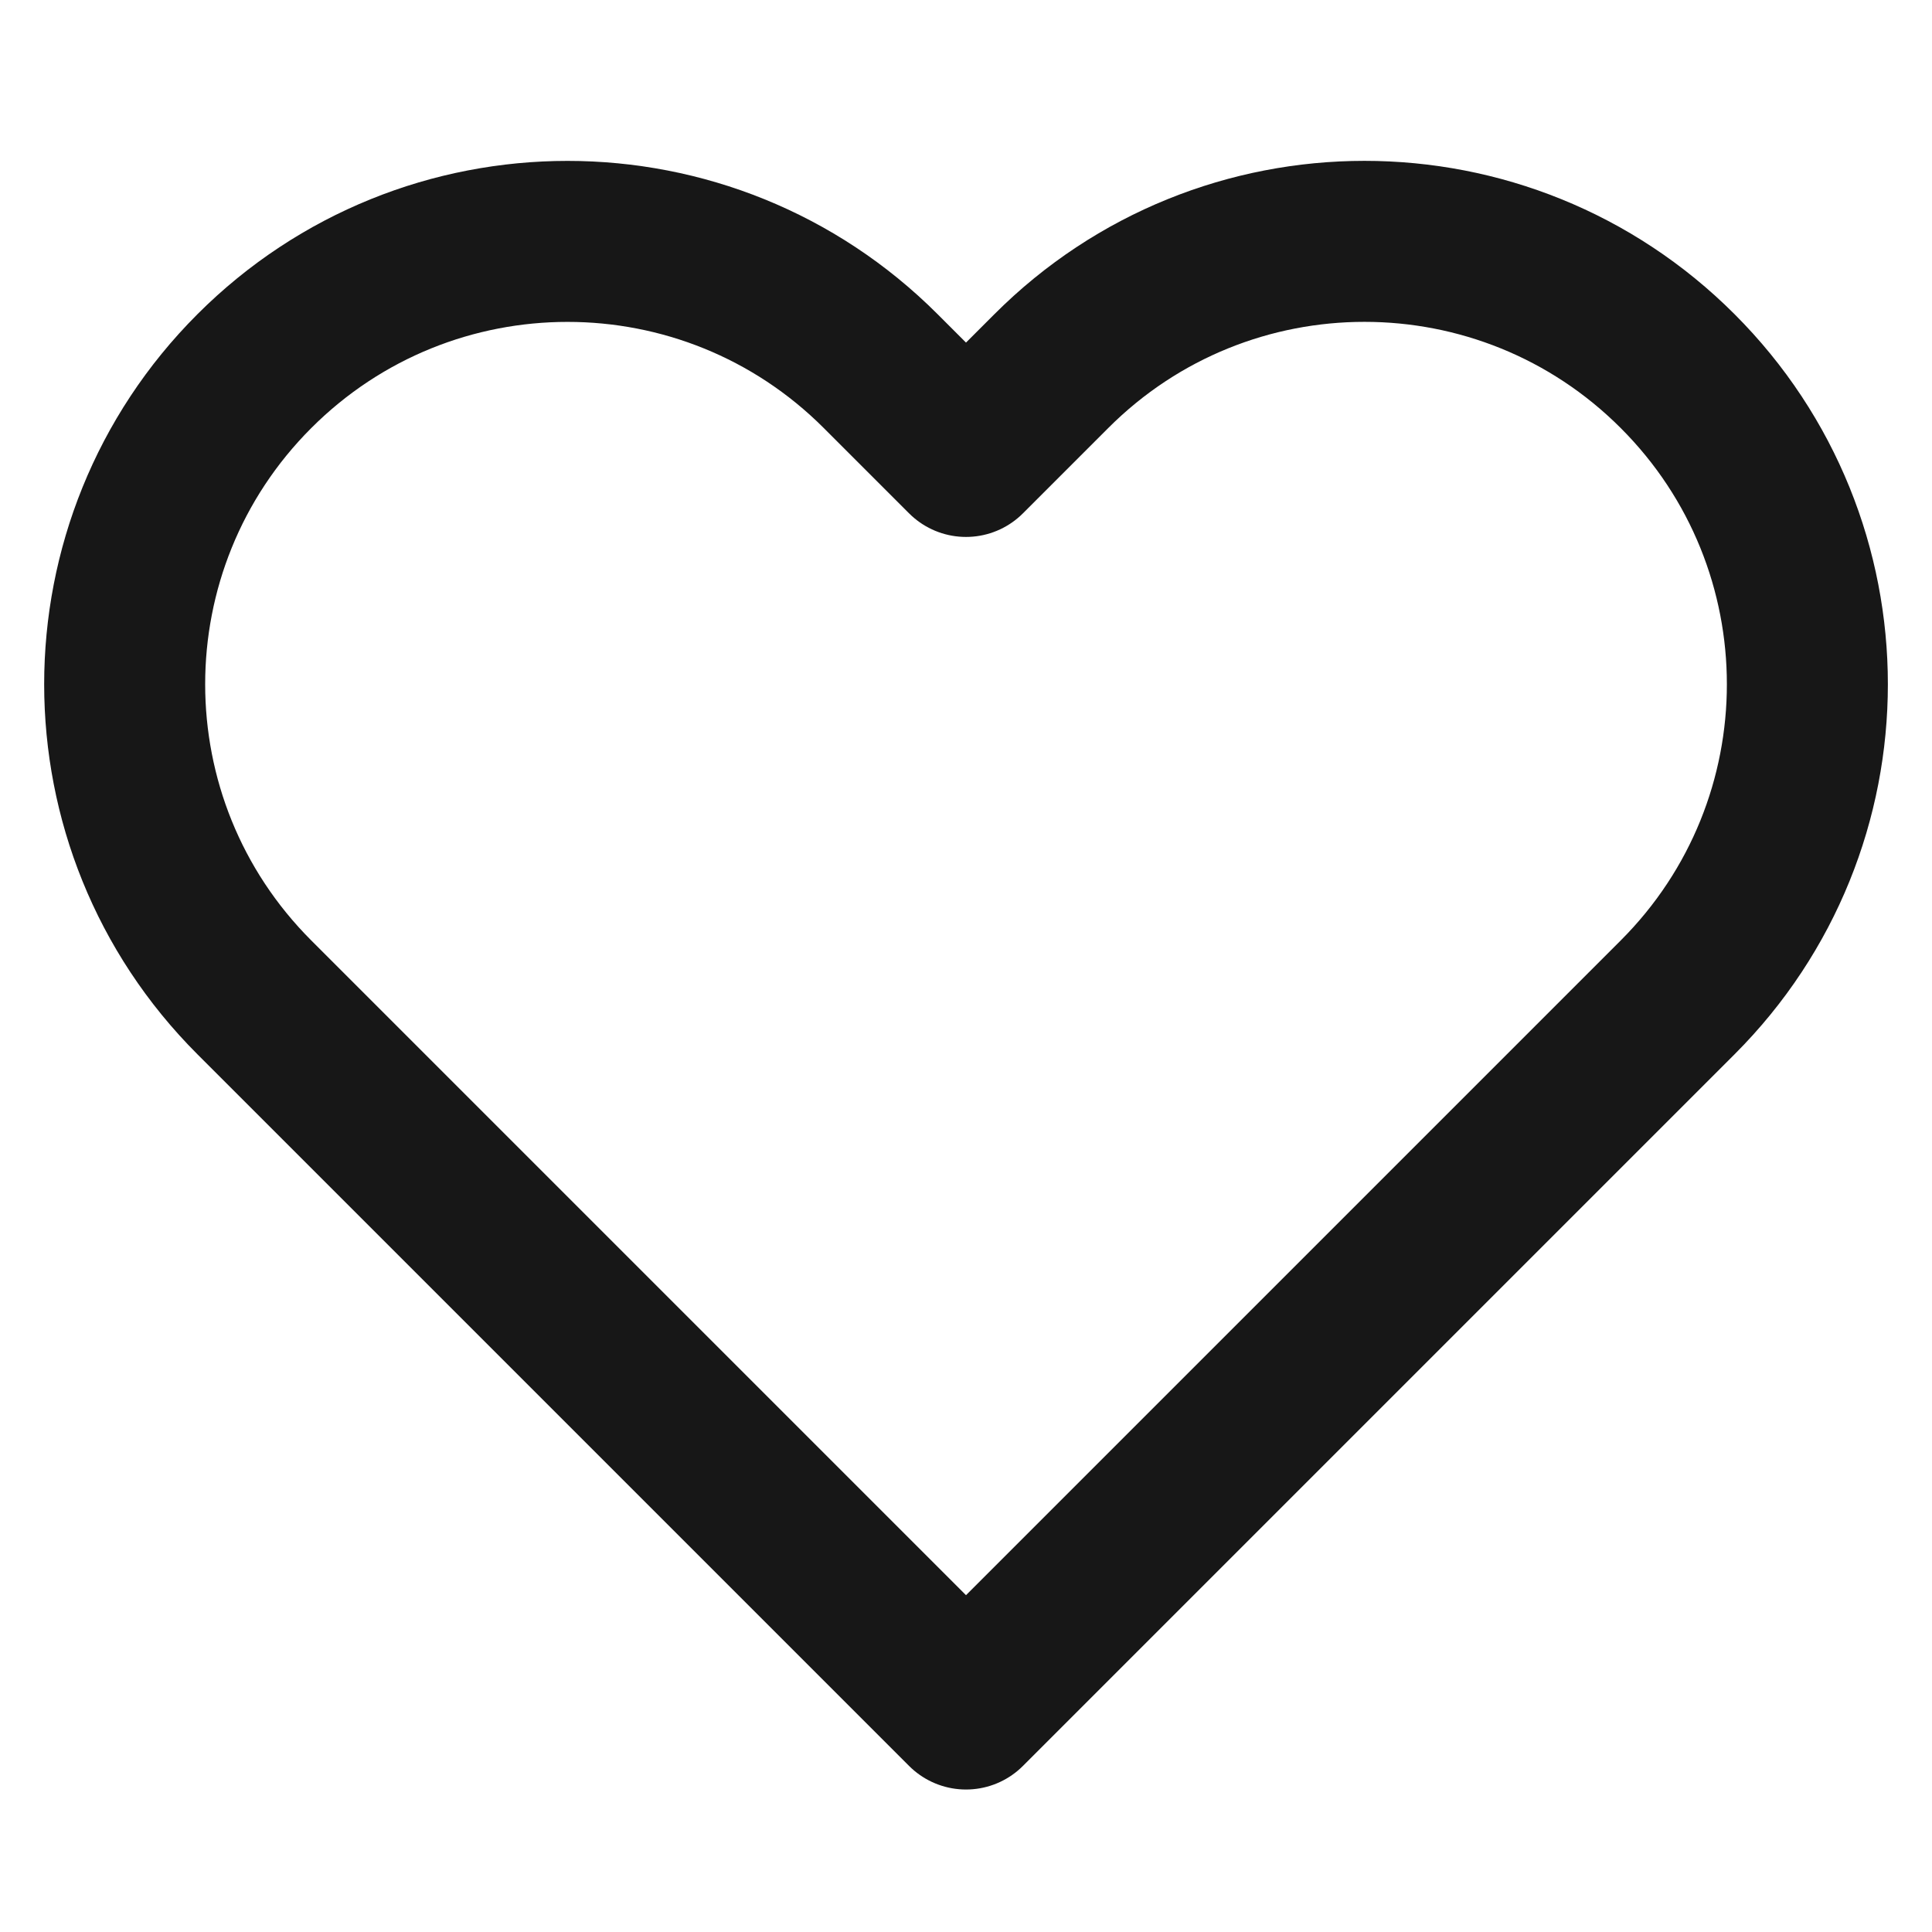
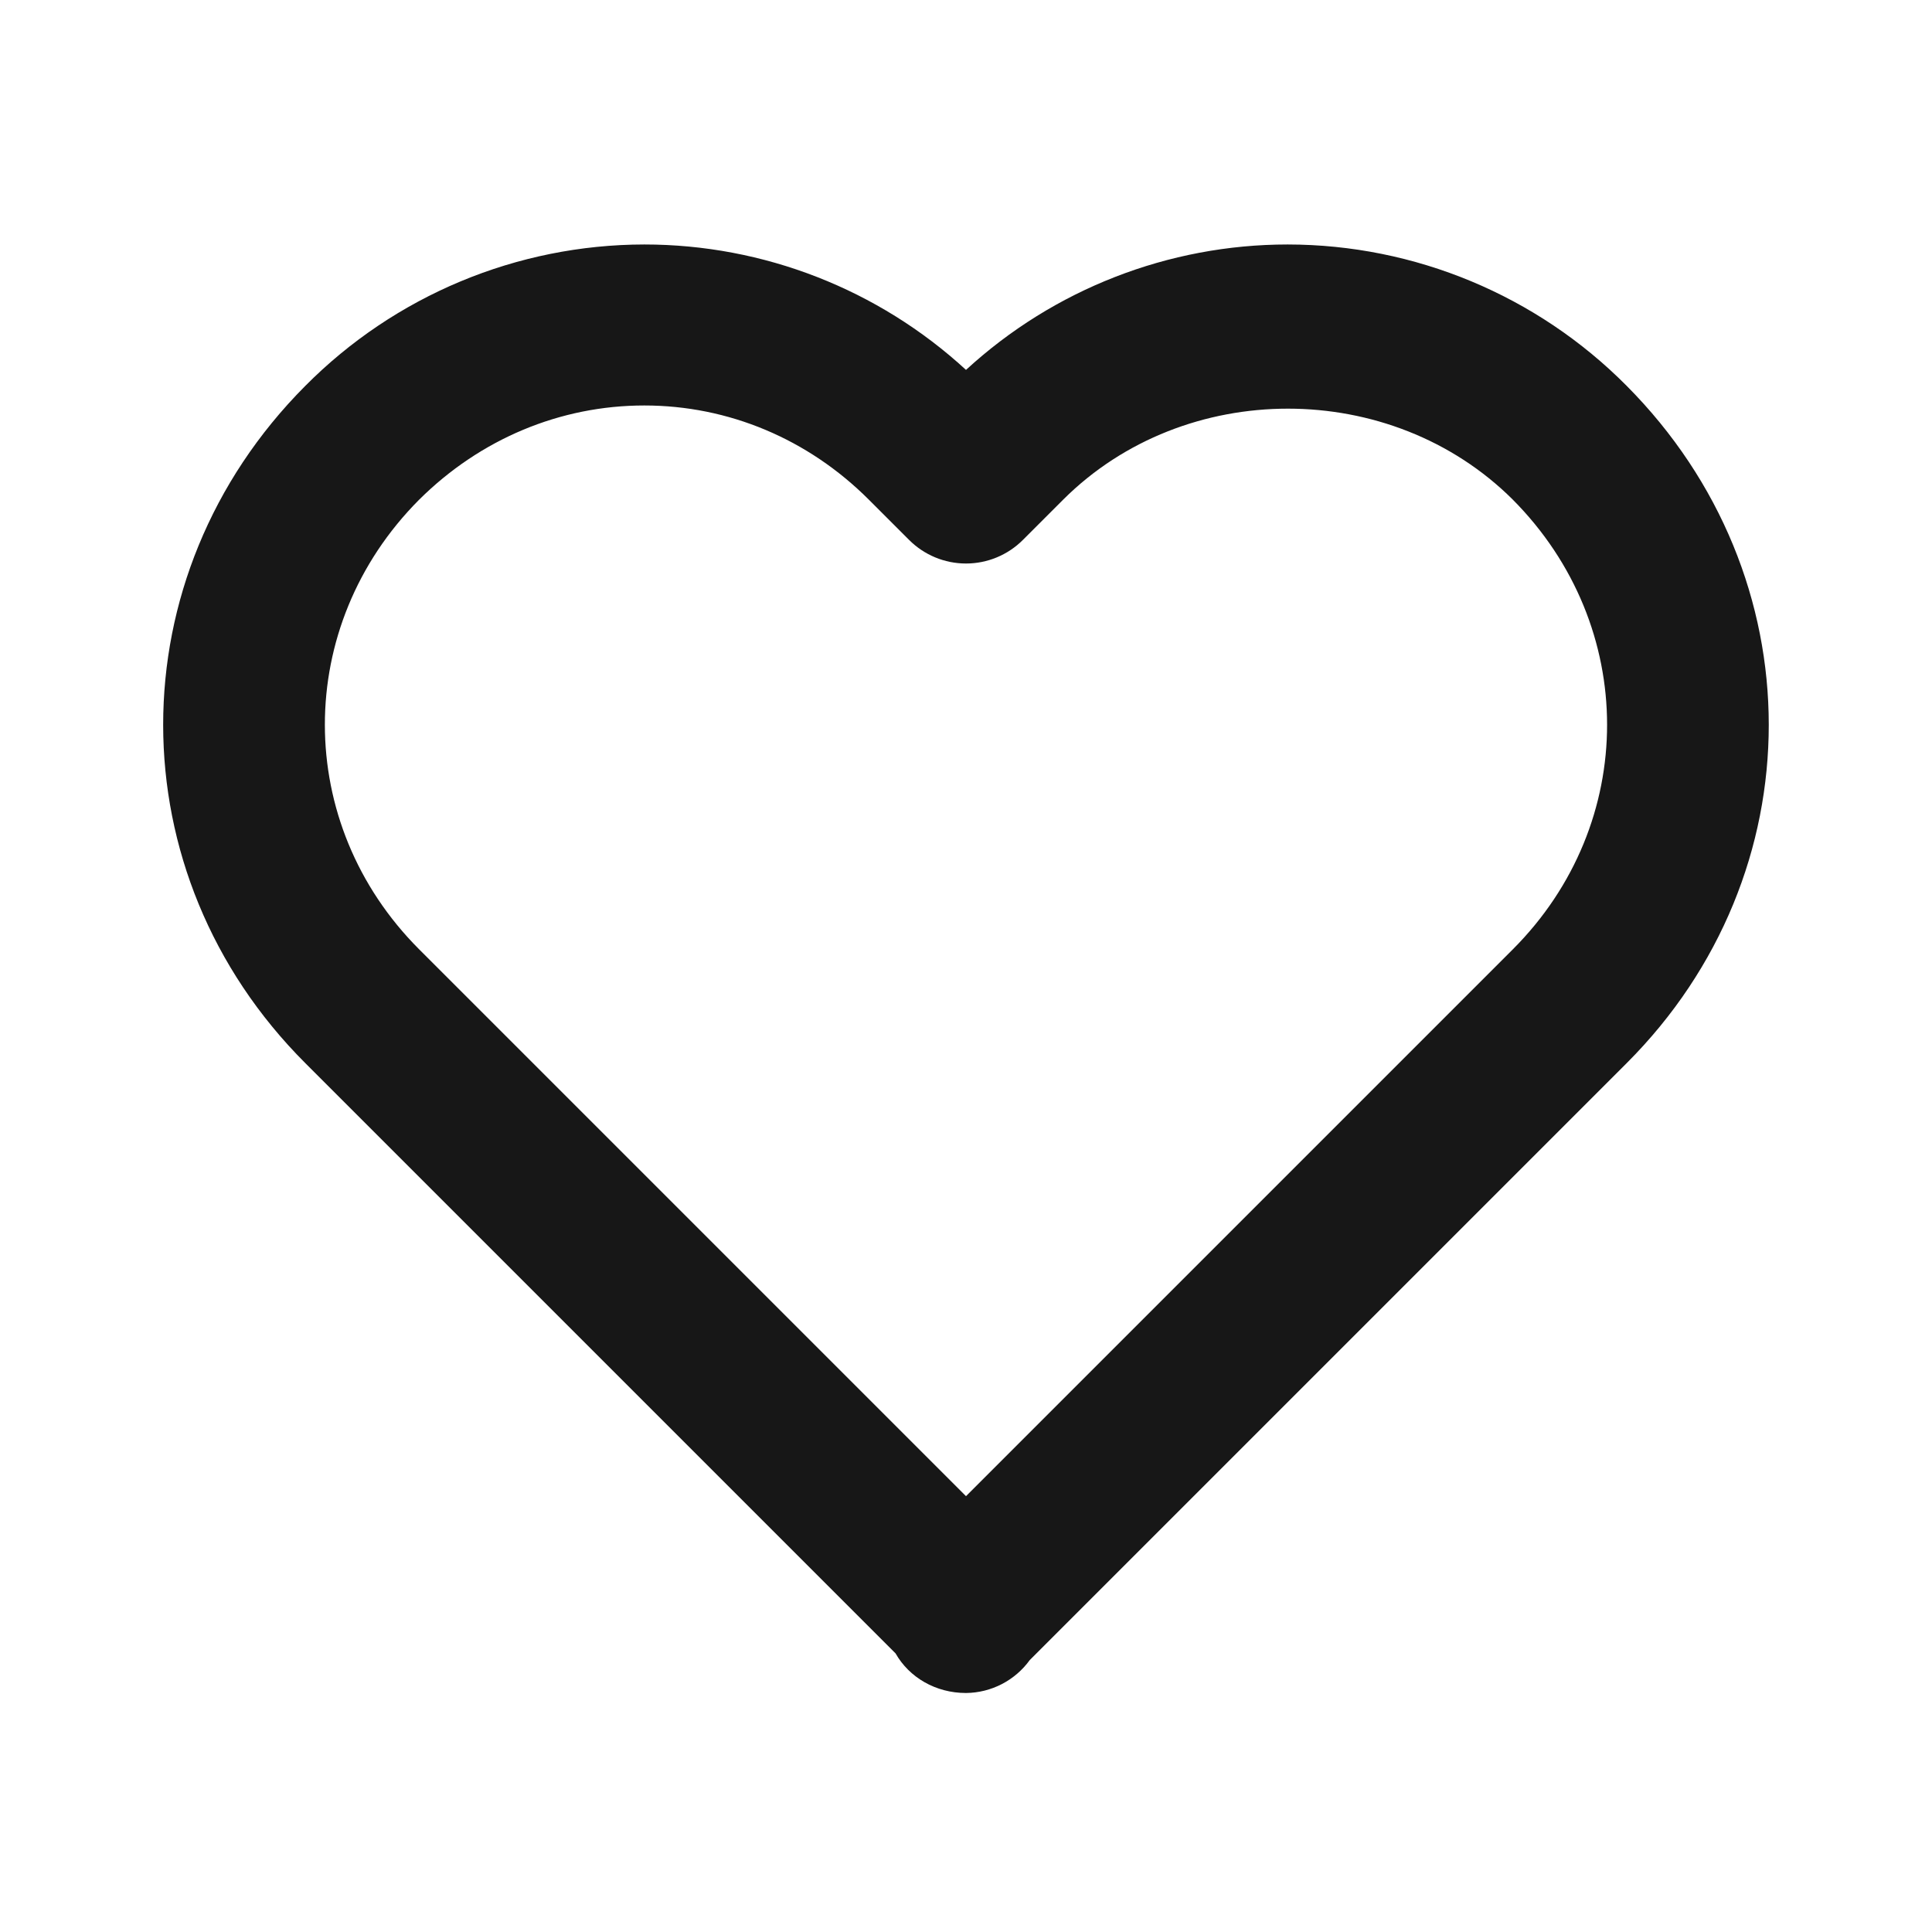
- <svg xmlns="http://www.w3.org/2000/svg" width="24" height="24" viewBox="0 0 24 24" fill="none" stroke="#171717" stroke-width="2" stroke-linecap="round" stroke-linejoin="round" class="feather feather-heart">
-   <path d="M20.84 4.61a5.5 5.5 0 0 0-7.78 0L12 5.67l-1.06-1.06a5.5 5.5 0 0 0-7.78 7.78l1.06 1.06L12 21.23l7.78-7.78 1.06-1.06a5.5 5.5 0 0 0 0-7.78z" />
+ <svg xmlns="http://www.w3.org/2000/svg" viewBox="0 0 24 24" fill="#171717" width="24" height="24">
+   <path d="M12 4.595a5.904 5.904 0 0 0-3.996-1.558 5.942 5.942 0 0 0-4.213 1.758c-2.353 2.363-2.352 6.059.002 8.412l7.332 7.332c.17.299.498.492.875.492a.99.99 0 0 0 .792-.409l7.415-7.415c2.354-2.354 2.354-6.049-.002-8.416a5.938 5.938 0 0 0-4.209-1.754A5.906 5.906 0 0 0 12 4.595zm6.791 1.61c1.563 1.571 1.564 4.025.002 5.588L12 18.586l-6.793-6.793c-1.562-1.563-1.561-4.017-.002-5.584.76-.756 1.754-1.172 2.799-1.172s2.035.416 2.789 1.17l.5.5a.999.999 0 0 0 1.414 0l.5-.5c1.512-1.509 4.074-1.505 5.584-.002z" />
</svg>
